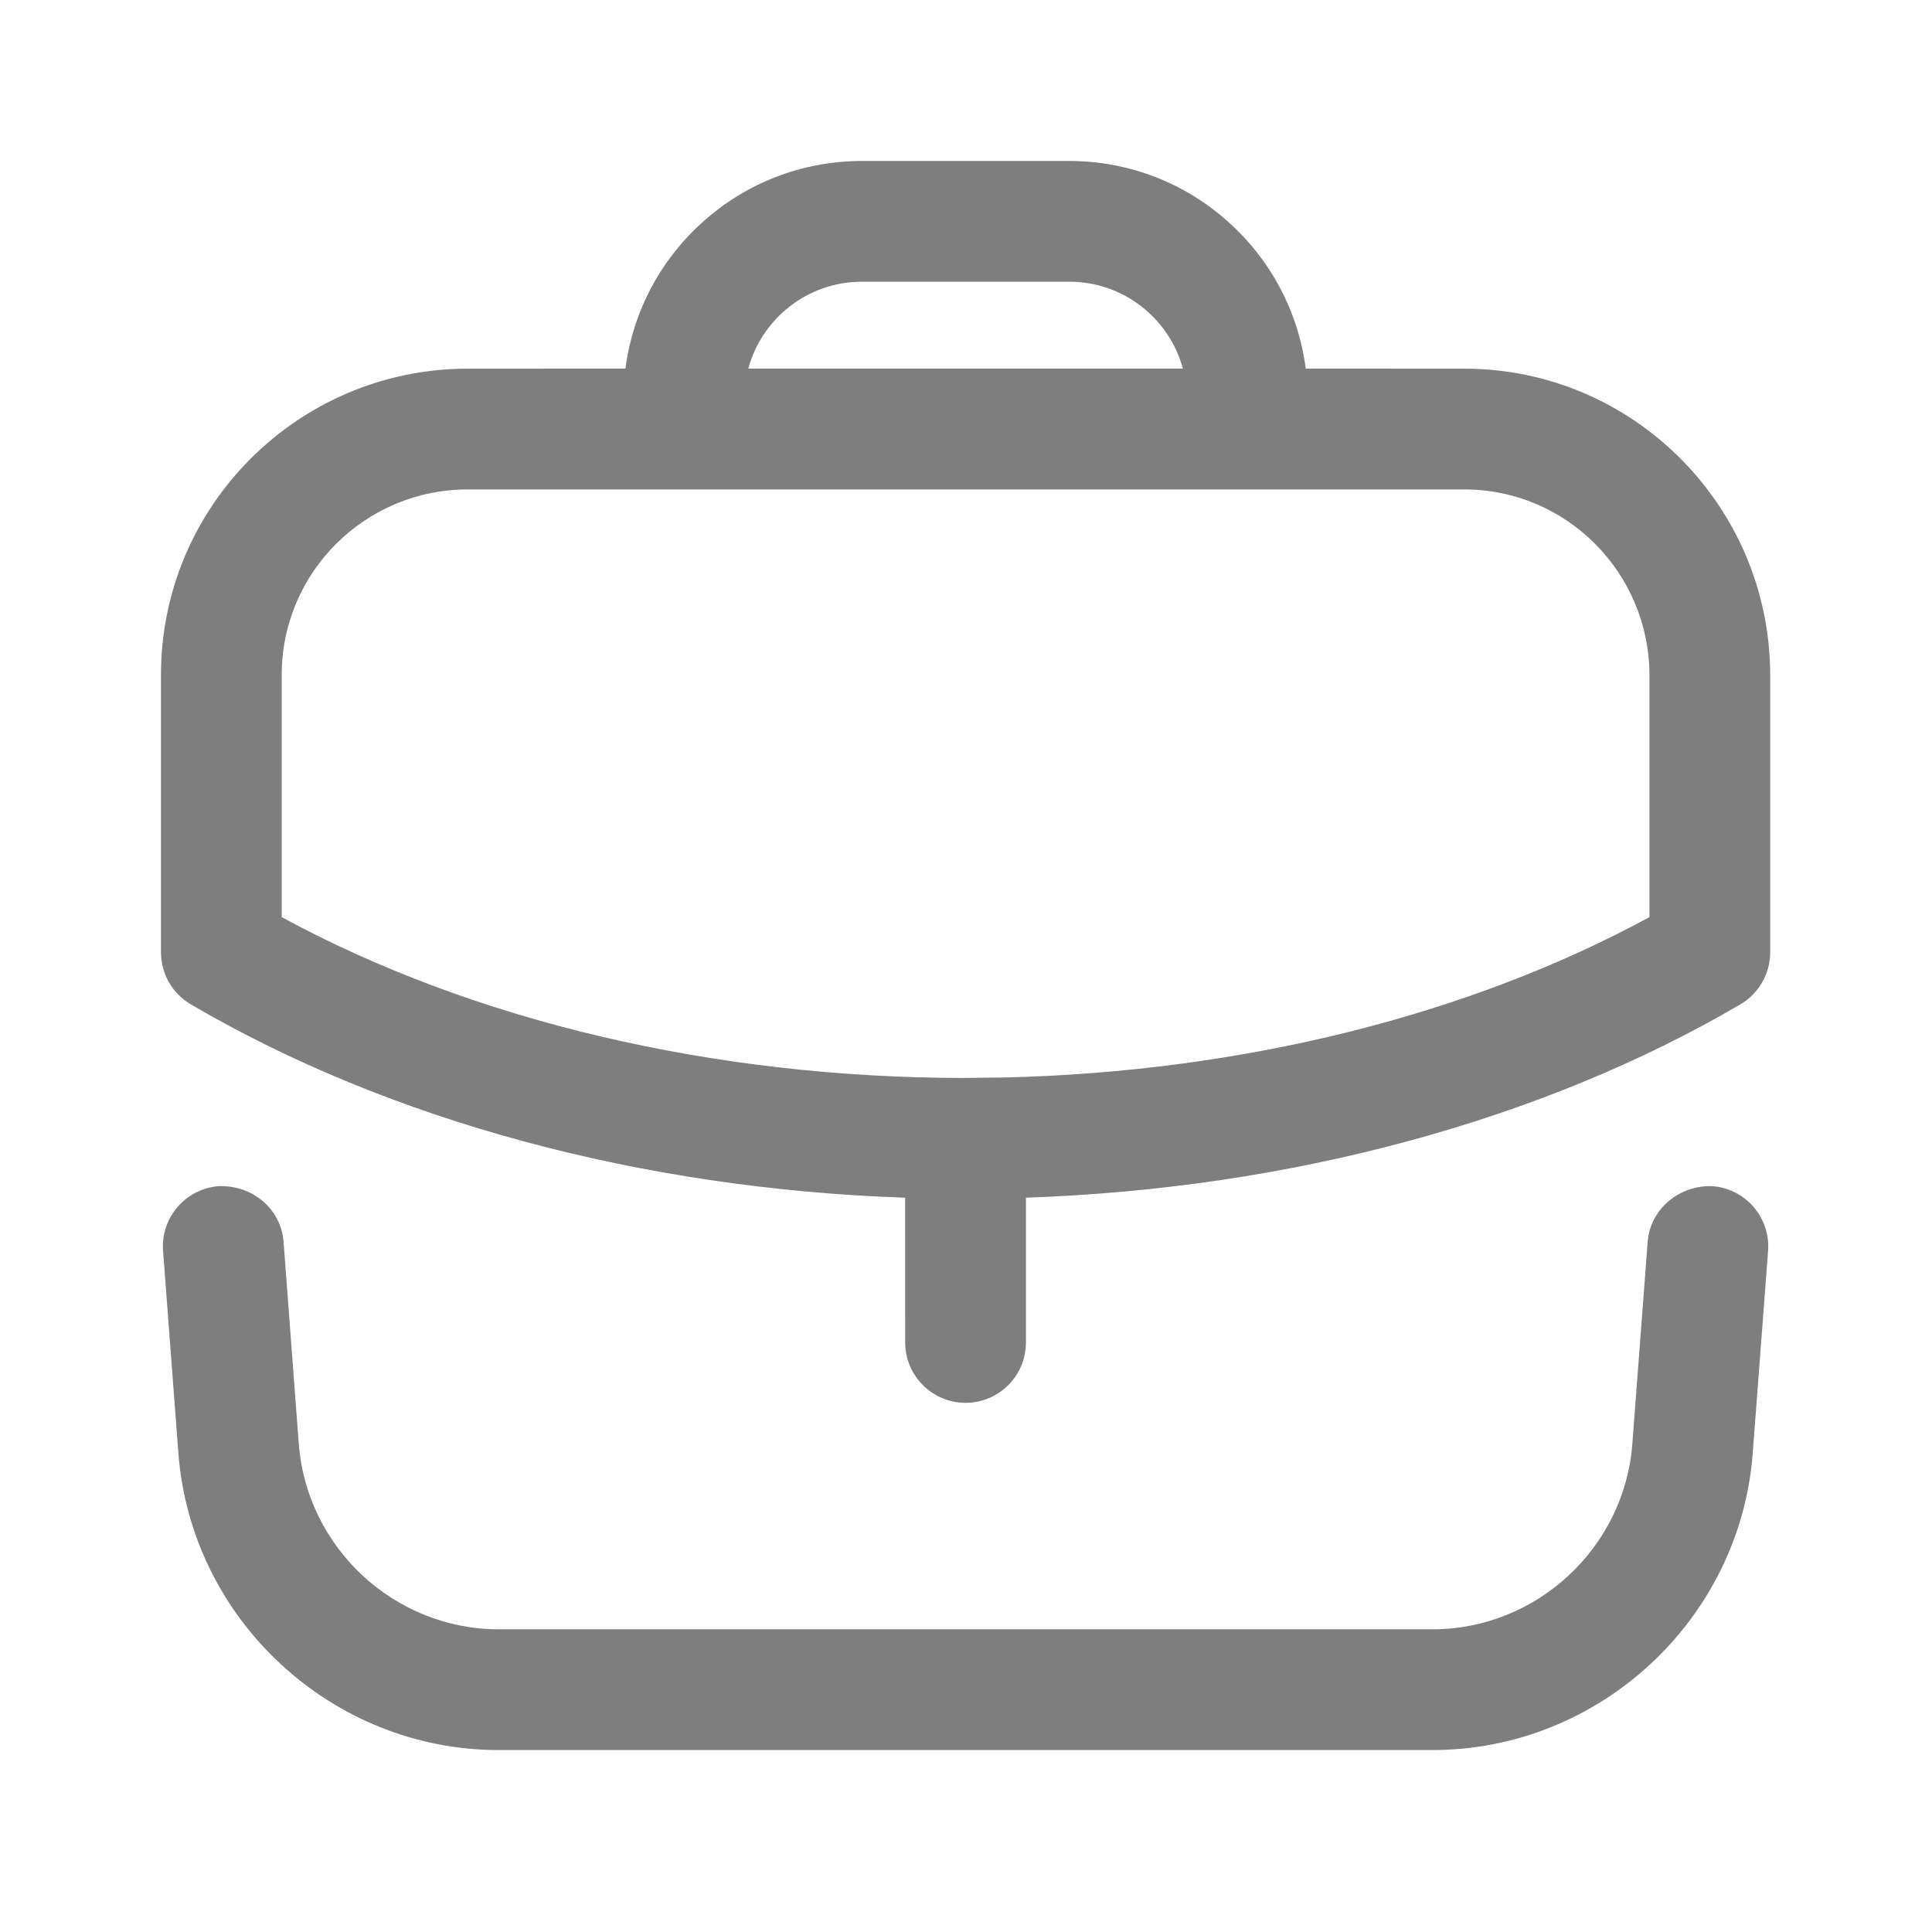
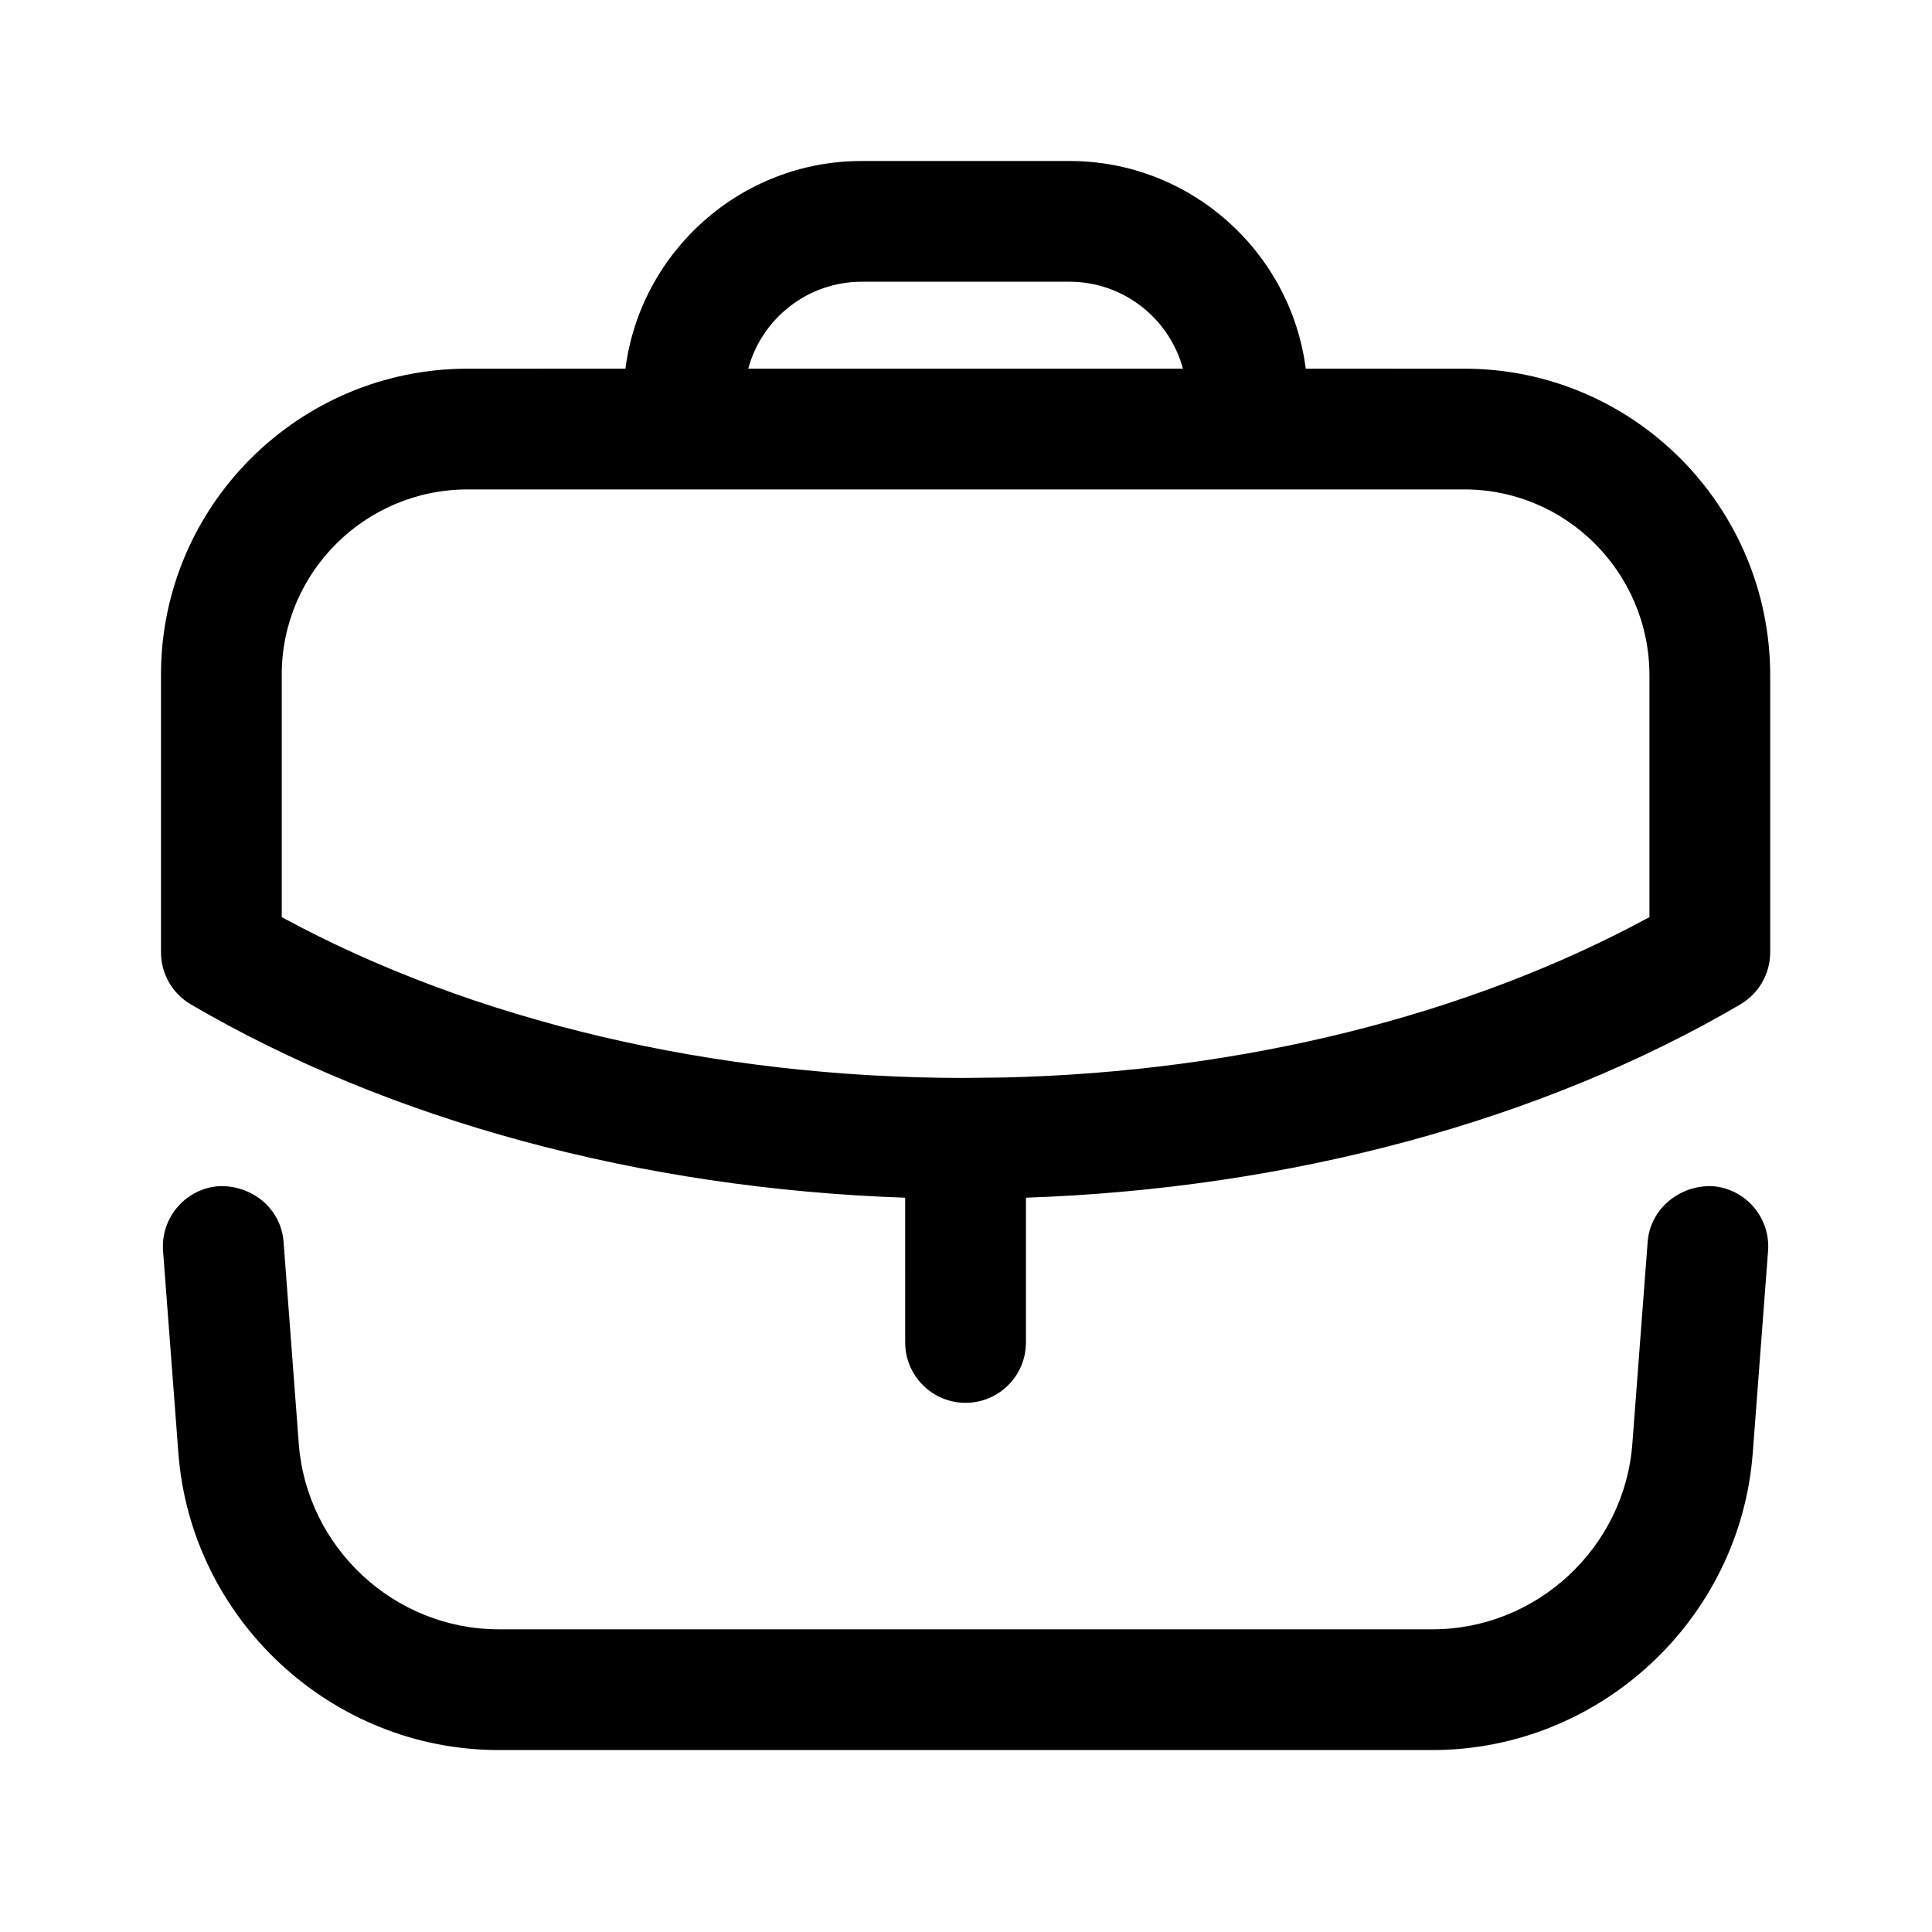
<svg xmlns="http://www.w3.org/2000/svg" width="40" height="40" viewBox="0 0 40 40" fill="none">
-   <path fill-rule="evenodd" clip-rule="evenodd" d="M35.454 24.558C36.143 24.61 36.658 25.212 36.606 25.9L36.289 30.082C36.028 33.532 33.116 36.233 29.658 36.233H10.324C6.866 36.233 3.954 33.532 3.693 30.082L3.376 25.9C3.324 25.212 3.841 24.61 4.529 24.558C5.221 24.533 5.818 25.022 5.871 25.712L6.186 29.892C6.349 32.045 8.166 33.733 10.324 33.733H29.658C31.816 33.733 33.634 32.045 33.796 29.892L34.113 25.712C34.166 25.022 34.778 24.532 35.454 24.558ZM22.141 3.333C24.646 3.333 26.721 5.21 27.034 7.632L30.317 7.633C33.81 7.633 36.65 10.481 36.65 13.985V19.716C36.65 20.161 36.413 20.571 36.032 20.795C31.918 23.204 26.706 24.609 21.241 24.797L21.241 27.794C21.241 28.484 20.681 29.044 19.991 29.044C19.301 29.044 18.741 28.484 18.741 27.794L18.74 24.797C13.28 24.611 8.069 23.206 3.952 20.795C3.568 20.571 3.333 20.161 3.333 19.716V13.968C3.333 10.475 6.182 7.633 9.683 7.633L12.949 7.632C13.261 5.21 15.336 3.333 17.841 3.333H22.141ZM30.317 10.133H9.683C7.56 10.133 5.833 11.853 5.833 13.968V18.988C9.789 21.138 14.777 22.316 19.968 22.318L19.991 22.316L20.01 22.317L20.803 22.308C25.713 22.191 30.397 21.026 34.15 18.988V13.985C34.15 11.86 32.432 10.133 30.317 10.133ZM22.141 5.833H17.841C16.719 5.833 15.772 6.597 15.492 7.632H24.491C24.211 6.597 23.264 5.833 22.141 5.833Z" fill="#7E7E7E" />
+   <path fill-rule="evenodd" clip-rule="evenodd" d="M35.454 24.558C36.143 24.61 36.658 25.212 36.606 25.9L36.289 30.082C36.028 33.532 33.116 36.233 29.658 36.233H10.324C6.866 36.233 3.954 33.532 3.693 30.082L3.376 25.9C3.324 25.212 3.841 24.61 4.529 24.558C5.221 24.533 5.818 25.022 5.871 25.712L6.186 29.892C6.349 32.045 8.166 33.733 10.324 33.733H29.658C31.816 33.733 33.634 32.045 33.796 29.892L34.113 25.712C34.166 25.022 34.778 24.532 35.454 24.558ZM22.141 3.333C24.646 3.333 26.721 5.21 27.034 7.632L30.317 7.633C33.81 7.633 36.65 10.481 36.65 13.985V19.716C36.65 20.161 36.413 20.571 36.032 20.795C31.918 23.204 26.706 24.609 21.241 24.797L21.241 27.794C21.241 28.484 20.681 29.044 19.991 29.044C19.301 29.044 18.741 28.484 18.741 27.794L18.74 24.797C13.28 24.611 8.069 23.206 3.952 20.795C3.568 20.571 3.333 20.161 3.333 19.716V13.968C3.333 10.475 6.182 7.633 9.683 7.633L12.949 7.632C13.261 5.21 15.336 3.333 17.841 3.333H22.141ZM30.317 10.133H9.683C7.56 10.133 5.833 11.853 5.833 13.968V18.988C9.789 21.138 14.777 22.316 19.968 22.318L19.991 22.316L20.01 22.317L20.803 22.308C25.713 22.191 30.397 21.026 34.15 18.988V13.985C34.15 11.86 32.432 10.133 30.317 10.133ZM22.141 5.833H17.841C16.719 5.833 15.772 6.597 15.492 7.632H24.491C24.211 6.597 23.264 5.833 22.141 5.833Z" fill="currentColor" />
</svg>
